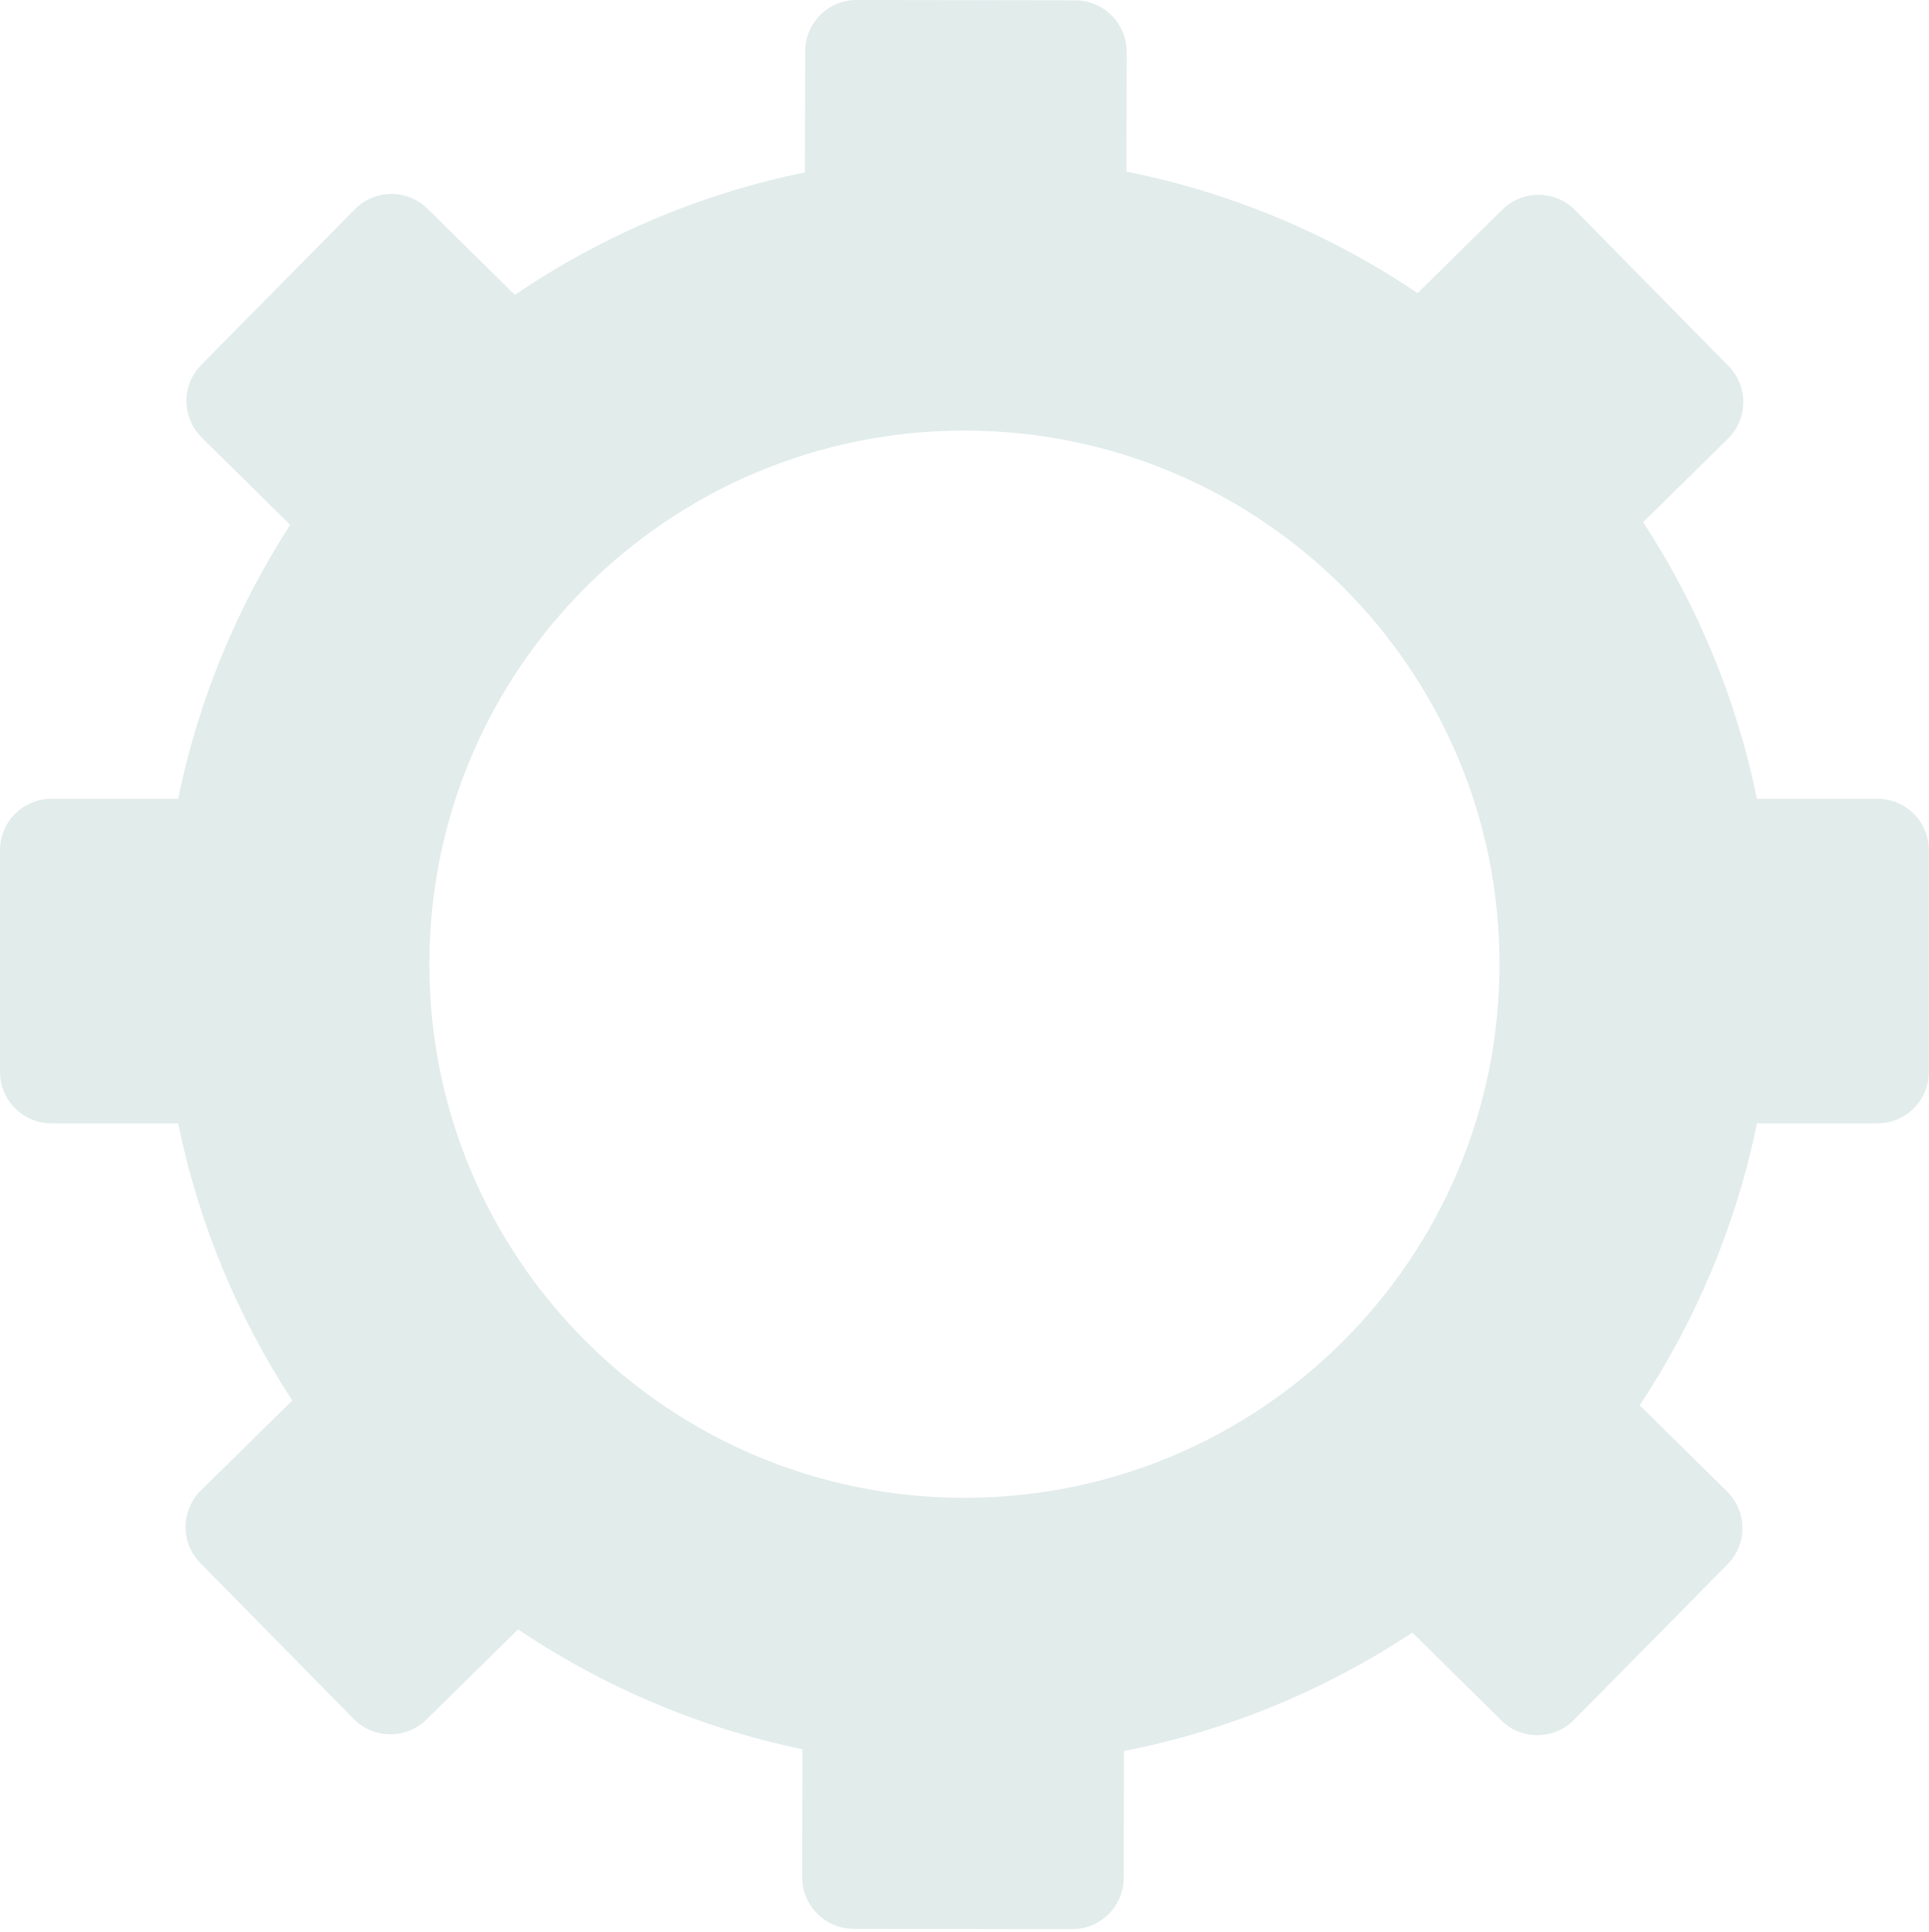
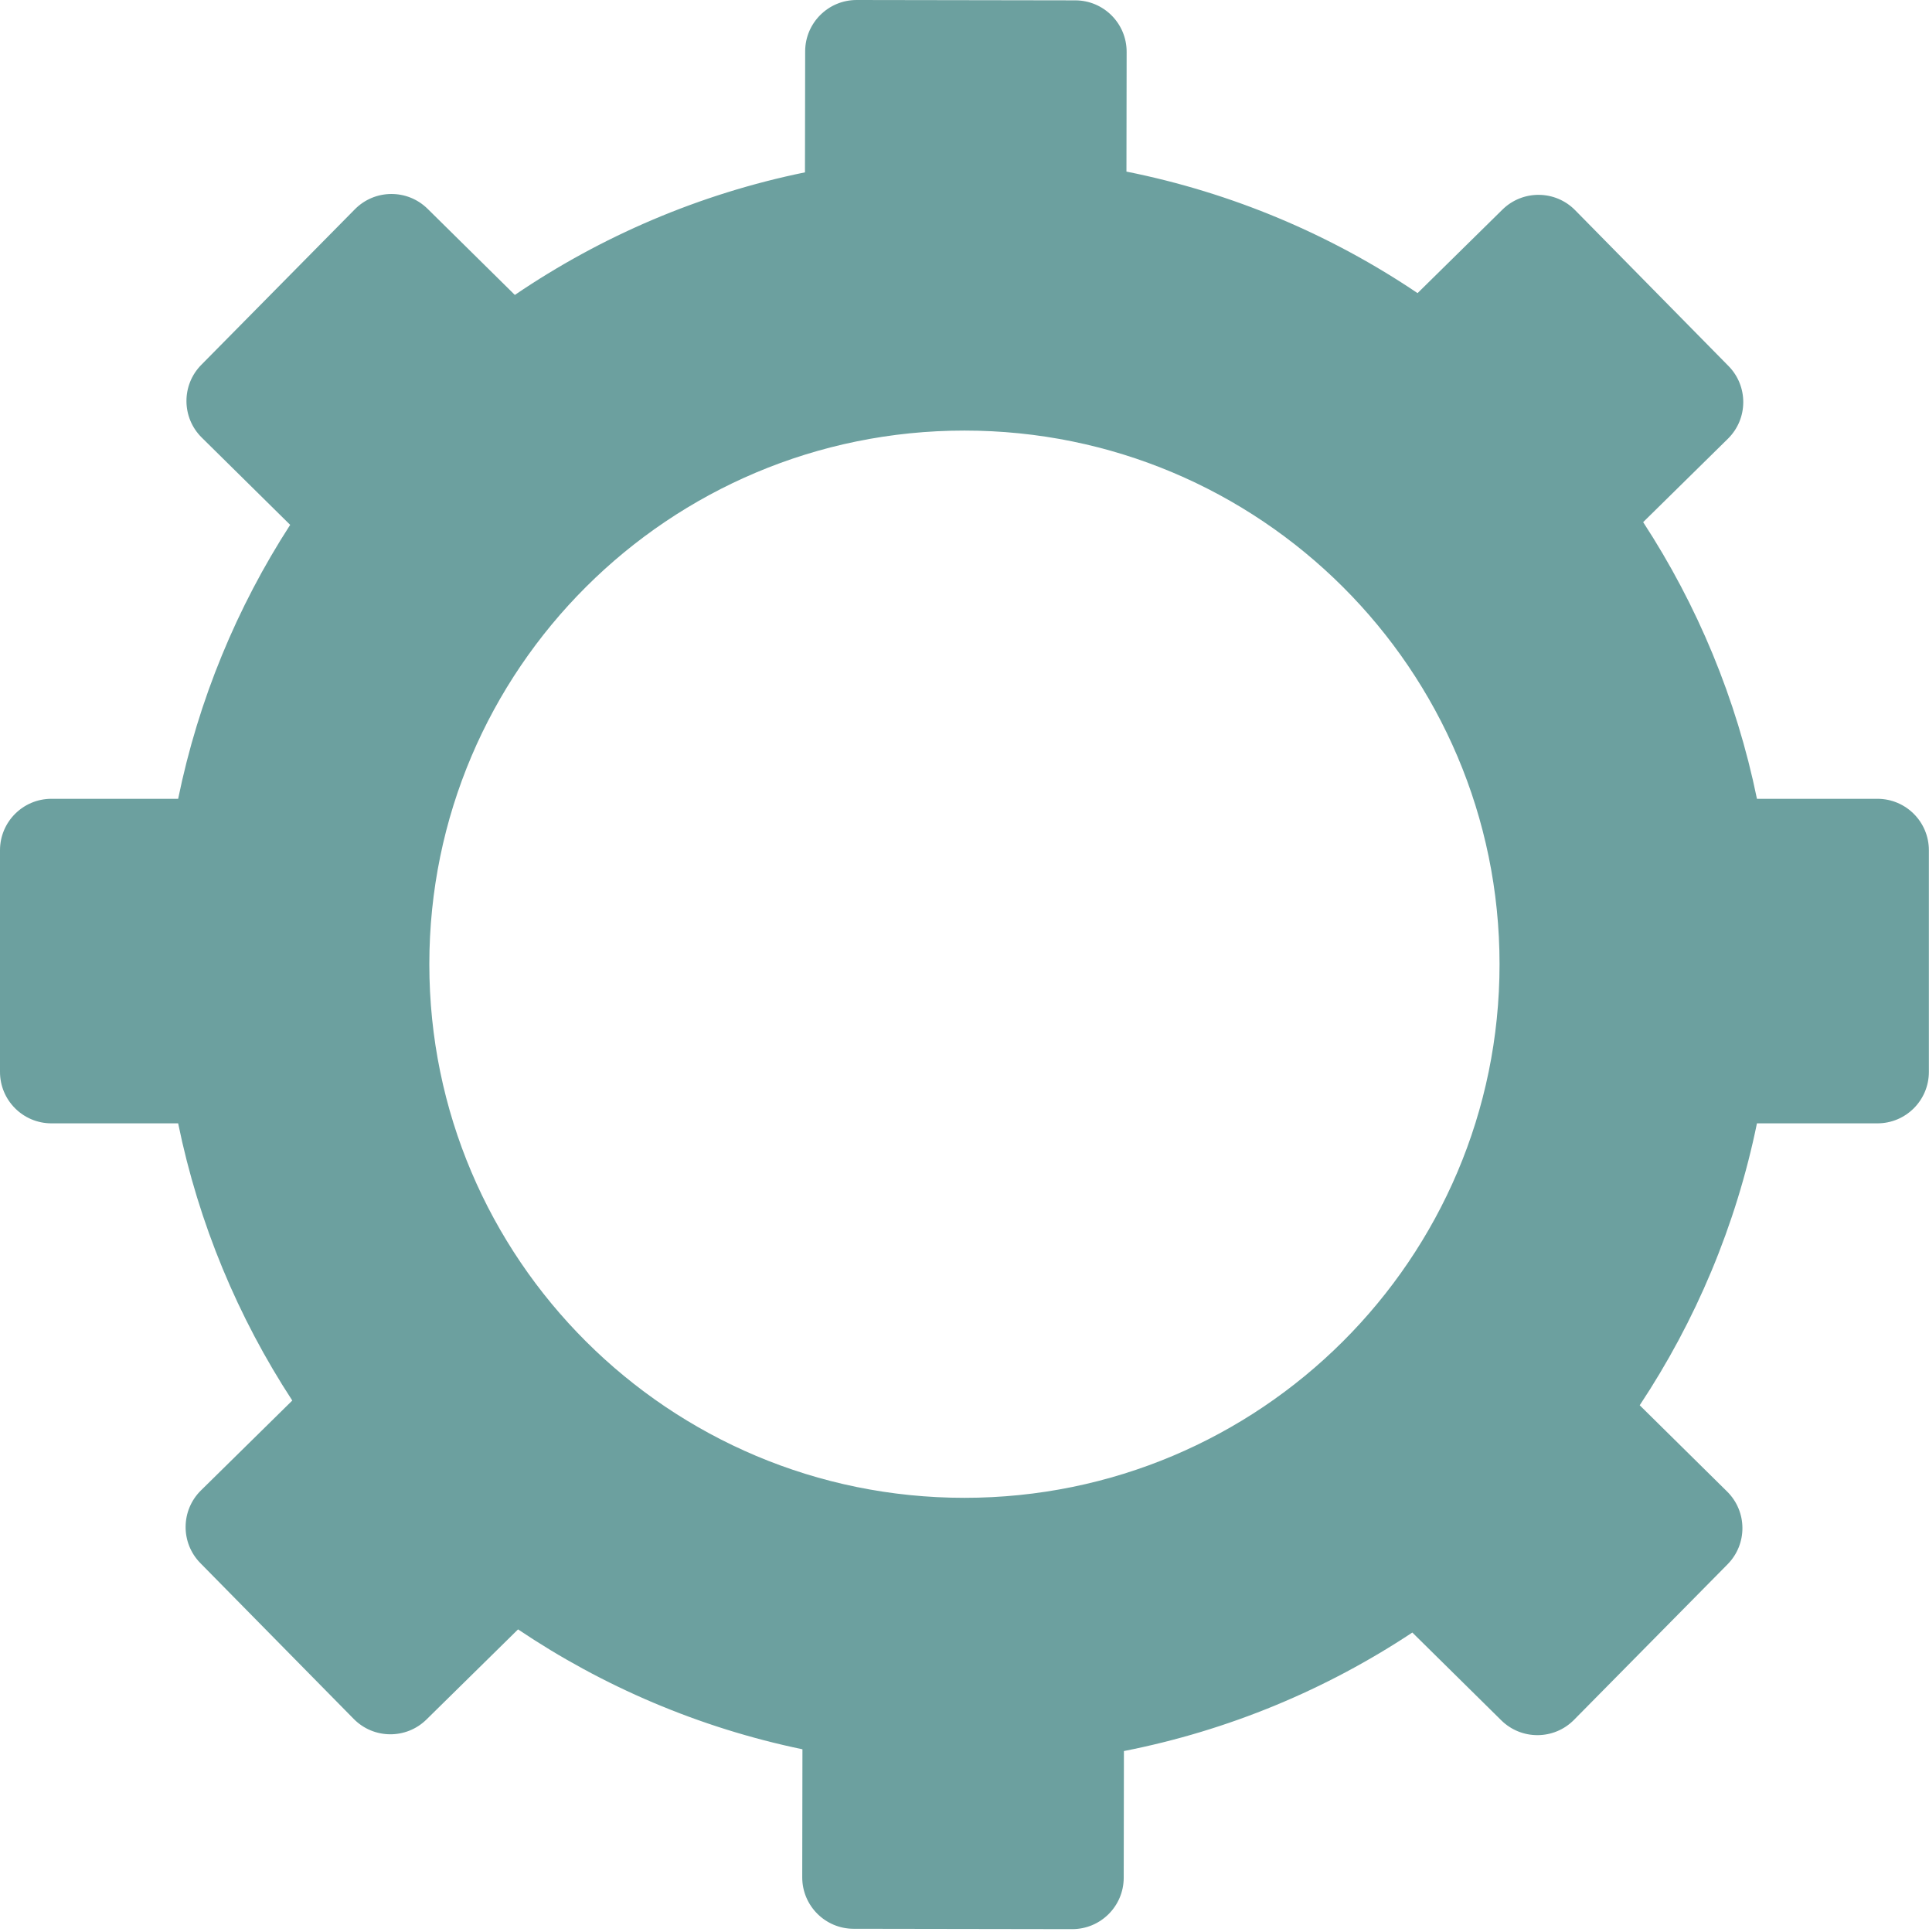
<svg xmlns="http://www.w3.org/2000/svg" width="600" height="601" viewBox="0 0 600 601" fill="none">
-   <path fill-rule="evenodd" clip-rule="evenodd" d="M350.395 53.381L350.454 16.134C350.469 7.298 343.317 0.123 334.48 0.109L266.48 2.09416e-05C257.644 -0.014 250.469 7.138 250.455 15.974L250.394 53.613C217.507 60.346 186.967 73.516 160.15 91.747L133.011 64.957C126.722 58.749 116.592 58.815 110.384 65.104L62.613 113.497C56.405 119.786 56.471 129.916 62.76 136.124L90.262 163.272C73.729 188.853 61.734 217.638 55.416 248.488H16C7.163 248.488 0 255.652 0 264.488V333.447C0 342.284 7.163 349.447 16 349.447H55.416C61.817 380.704 74.046 409.84 90.918 435.673L62.513 463.627C56.215 469.826 56.134 479.956 62.333 486.254L110.031 534.72C116.229 541.018 126.359 541.099 132.657 534.9L161.146 506.863C187.508 524.6 217.427 537.464 249.609 544.16L249.545 583.974C249.531 592.811 256.683 599.986 265.52 600L333.52 600.109C342.356 600.123 349.531 592.971 349.545 584.134L349.608 544.71C382.227 538.3 412.576 525.567 439.323 507.842L466.989 535.152C473.278 541.359 483.408 541.294 489.616 535.005L537.387 486.611C543.595 480.323 543.529 470.192 537.24 463.984L510.05 437.144C527.422 410.948 539.997 381.299 546.52 349.447H584C592.837 349.447 600 342.284 600 333.447V264.488C600 255.652 592.837 248.488 584 248.488H546.52C540.132 217.297 527.941 188.218 511.124 162.426L537.487 136.482C543.785 130.283 543.866 120.153 537.667 113.855L489.969 65.389C483.771 59.091 473.641 59.01 467.343 65.209L440.951 91.182C414.024 73.033 383.378 59.973 350.395 53.381ZM466.452 299.939C466.452 391.618 391.929 465.938 300 465.938C208.071 465.938 133.548 391.618 133.548 299.939C133.548 208.26 208.071 133.939 300 133.939C391.929 133.939 466.452 208.26 466.452 299.939Z" fill="#6CA09F" fill-opacity="0.2" />
+   <path fill-rule="evenodd" clip-rule="evenodd" d="M350.395 53.381L350.454 16.134C350.469 7.298 343.317 0.123 334.48 0.109L266.48 2.09418e-05C257.644 -0.014 250.469 7.138 250.455 15.974L250.394 53.613C217.507 60.346 186.967 73.516 160.15 91.747L133.011 64.957C126.722 58.749 116.592 58.815 110.384 65.104L62.613 113.497C56.405 119.786 56.471 129.916 62.76 136.124L90.262 163.272C73.729 188.853 61.734 217.638 55.416 248.488H16C7.163 248.488 0 255.652 0 264.488V333.447C0 342.284 7.163 349.447 16 349.447H55.416C61.817 380.704 74.046 409.84 90.918 435.673L62.513 463.627C56.215 469.826 56.134 479.956 62.333 486.254L110.031 534.72C116.229 541.018 126.359 541.099 132.657 534.9L161.146 506.863C187.508 524.6 217.427 537.464 249.609 544.16L249.545 583.974C249.531 592.811 256.683 599.986 265.52 600L333.52 600.109C342.356 600.123 349.531 592.971 349.545 584.134L349.608 544.71C382.227 538.3 412.576 525.567 439.323 507.842L466.989 535.152C473.278 541.359 483.408 541.294 489.616 535.005L537.387 486.611C543.595 480.323 543.529 470.192 537.24 463.984L510.05 437.144C527.422 410.948 539.997 381.299 546.52 349.447H584C592.837 349.447 600 342.284 600 333.447V264.488C600 255.652 592.837 248.488 584 248.488H546.52C540.132 217.297 527.941 188.218 511.124 162.426L537.487 136.482C543.785 130.283 543.866 120.153 537.667 113.855L489.969 65.389C483.771 59.091 473.641 59.01 467.343 65.209L440.951 91.182C414.024 73.033 383.378 59.973 350.395 53.381ZM466.452 299.939C466.452 391.618 391.929 465.938 300 465.938C208.071 465.938 133.548 391.618 133.548 299.939C133.548 208.26 208.071 133.939 300 133.939C391.929 133.939 466.452 208.26 466.452 299.939Z" fill="#6CA09F" />
</svg>
